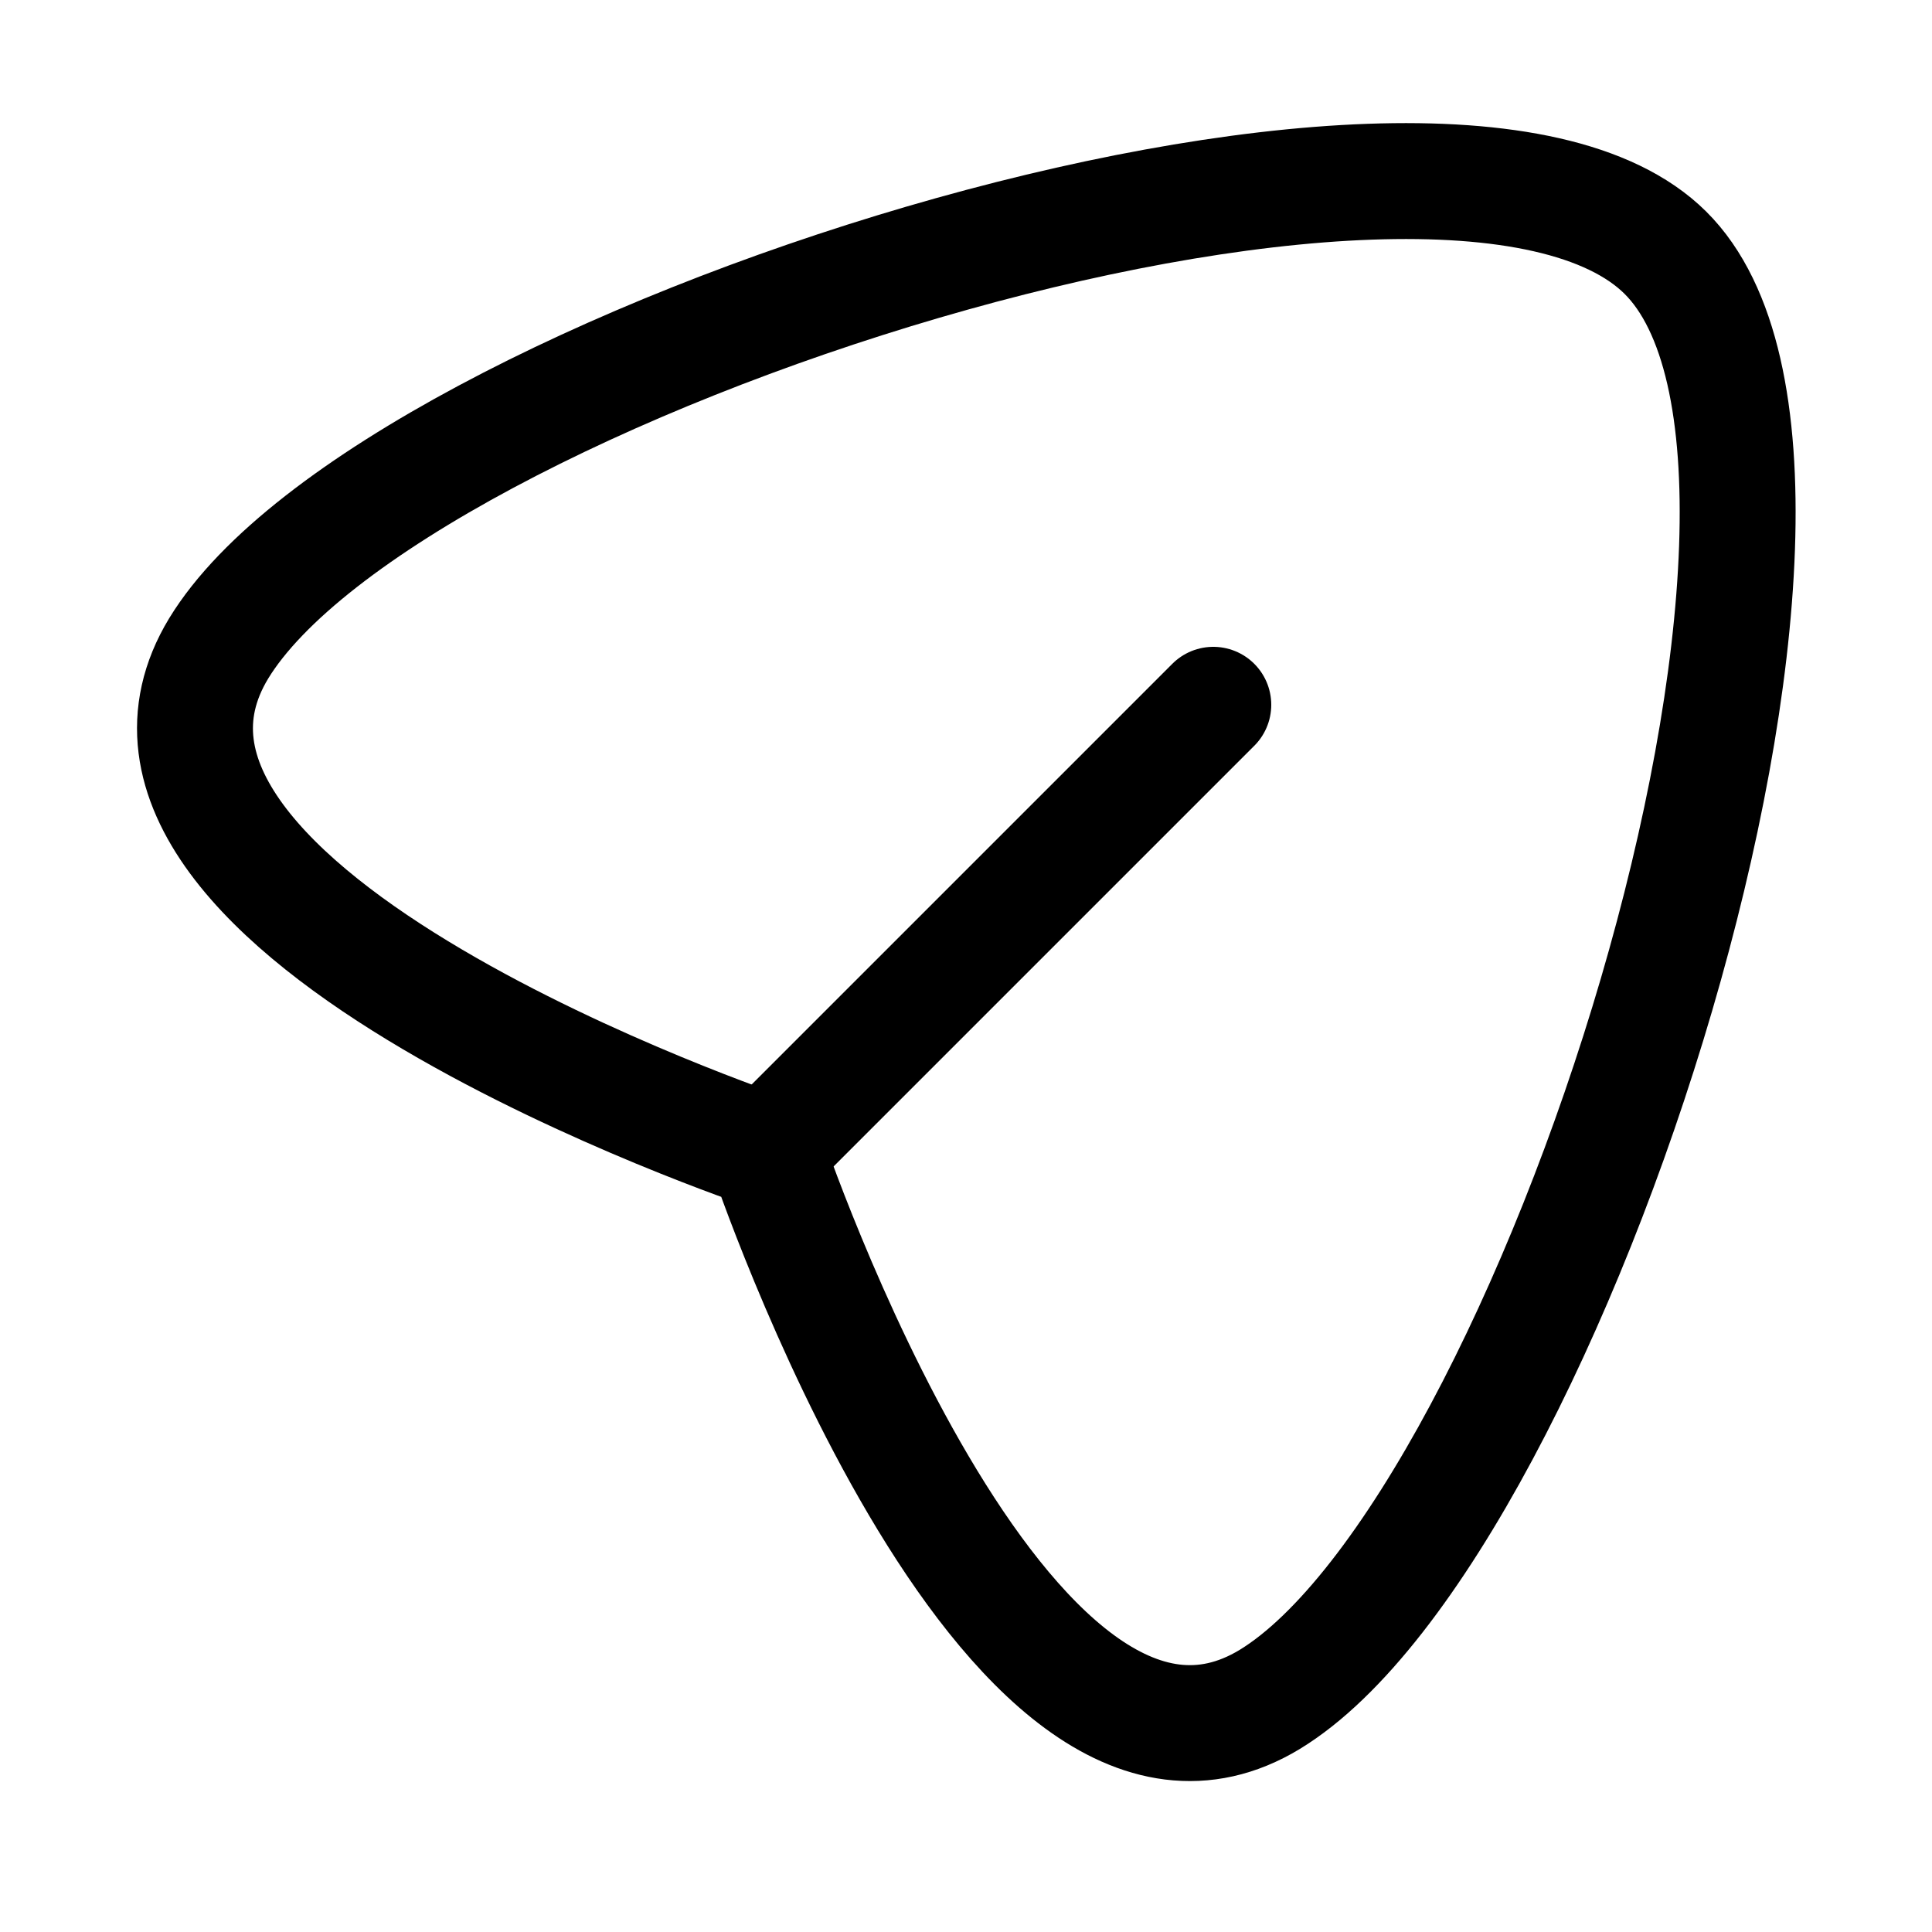
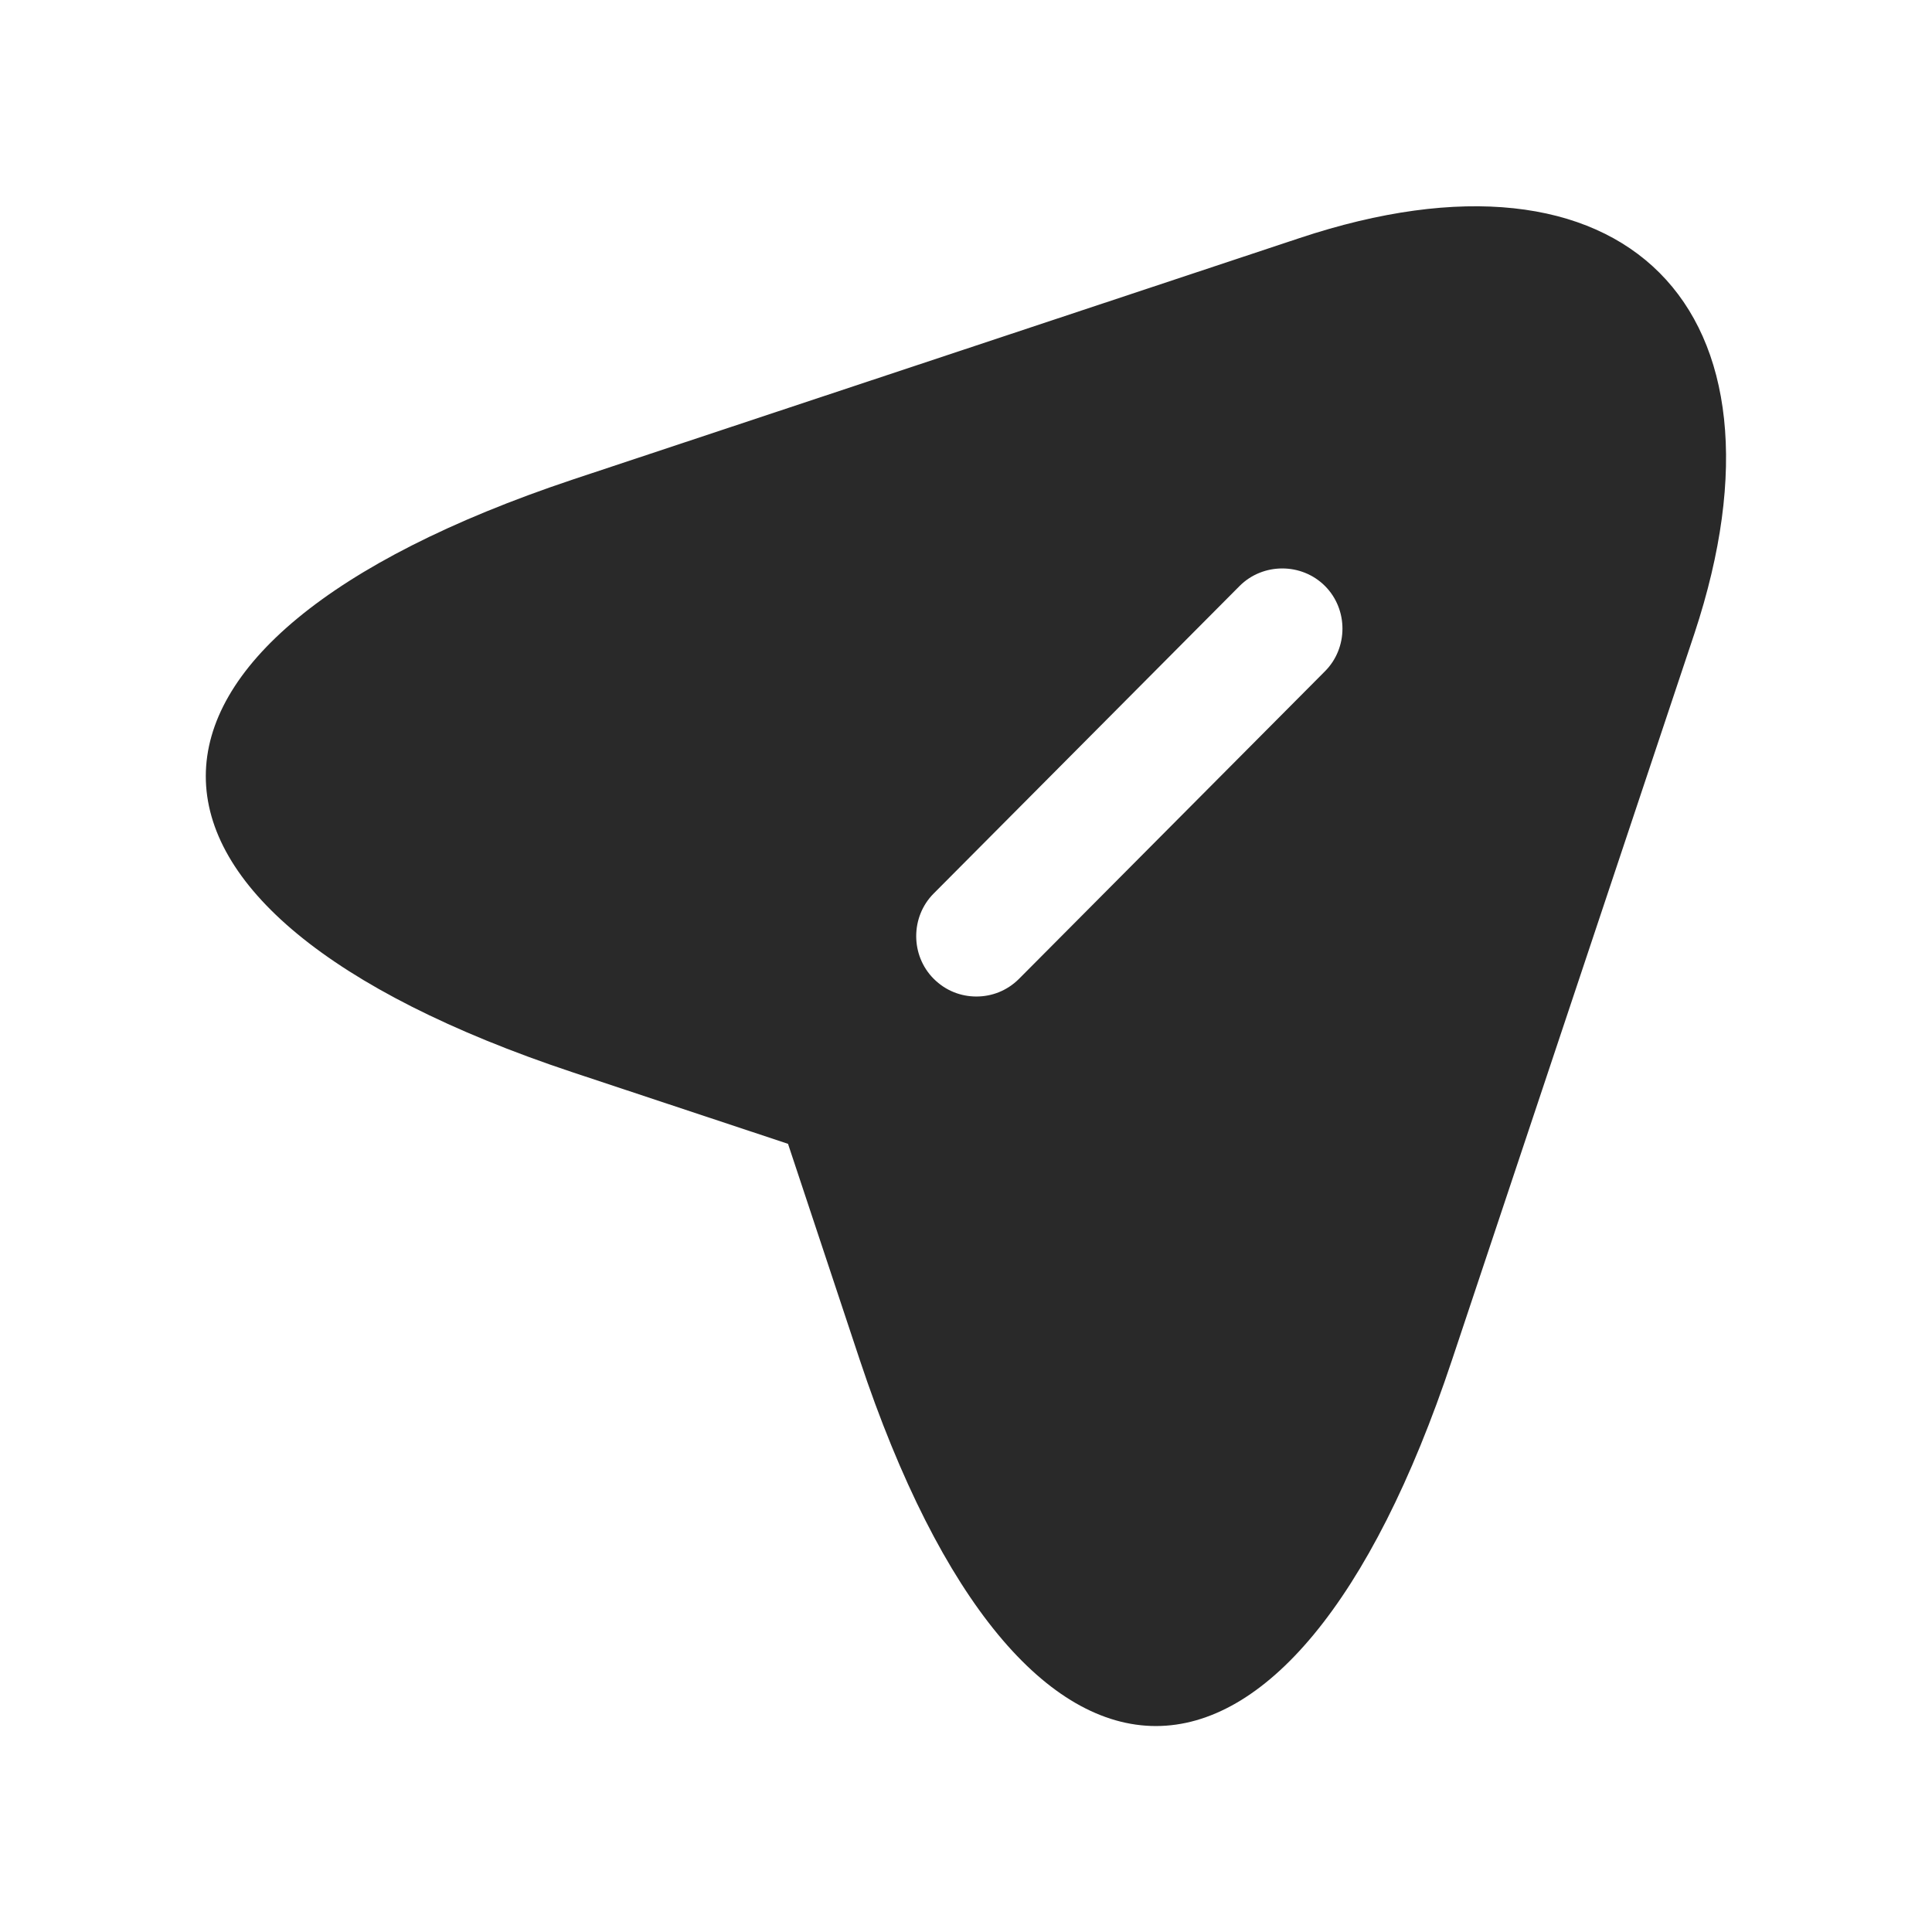
- <svg xmlns="http://www.w3.org/2000/svg" width="800px" height="800px" viewBox="-0.5 0 25 25" fill="none">
-   <path d="M2.33 8.39C0.25 11.82 9.42 14.9 9.42 14.9C9.42 14.9 12.501 24.07 15.931 21.99C19.57 19.77 23.93 6.13 21.05 3.27C18.171 0.41 4.55 4.75 2.33 8.39Z" stroke="#000000" stroke-width="1.5" stroke-linecap="round" stroke-linejoin="round" />
-   <path d="M15.2 9.12L9.42 14.9" stroke="#000000" stroke-width="1.5" stroke-linecap="round" stroke-linejoin="round" />
+ <svg xmlns="http://www.w3.org/2000/svg" width="800px" height="800px" viewBox="0 0 24 24" fill="none">
+   <g id="SVGRepo_bgCarrier" stroke-width="0" />
+   <g id="SVGRepo_tracerCarrier" stroke-linecap="round" stroke-linejoin="round" />
+   <g id="SVGRepo_iconCarrier">
+     <path d="M16.139 2.959L7.109 5.959C1.039 7.989 1.039 11.299 7.109 13.319L9.789 14.209L10.679 16.889C12.699 22.959 16.019 22.959 18.039 16.889L21.049 7.869C22.389 3.819 20.189 1.609 16.139 2.959ZM16.459 8.339L12.659 12.159C12.509 12.309 12.319 12.379 12.129 12.379C11.939 12.379 11.749 12.309 11.599 12.159C11.309 11.869 11.309 11.389 11.599 11.099L15.399 7.279C15.689 6.989 16.169 6.989 16.459 7.279C16.749 7.569 16.749 8.049 16.459 8.339Z" fill="#292929" />
+   </g>
</svg>
